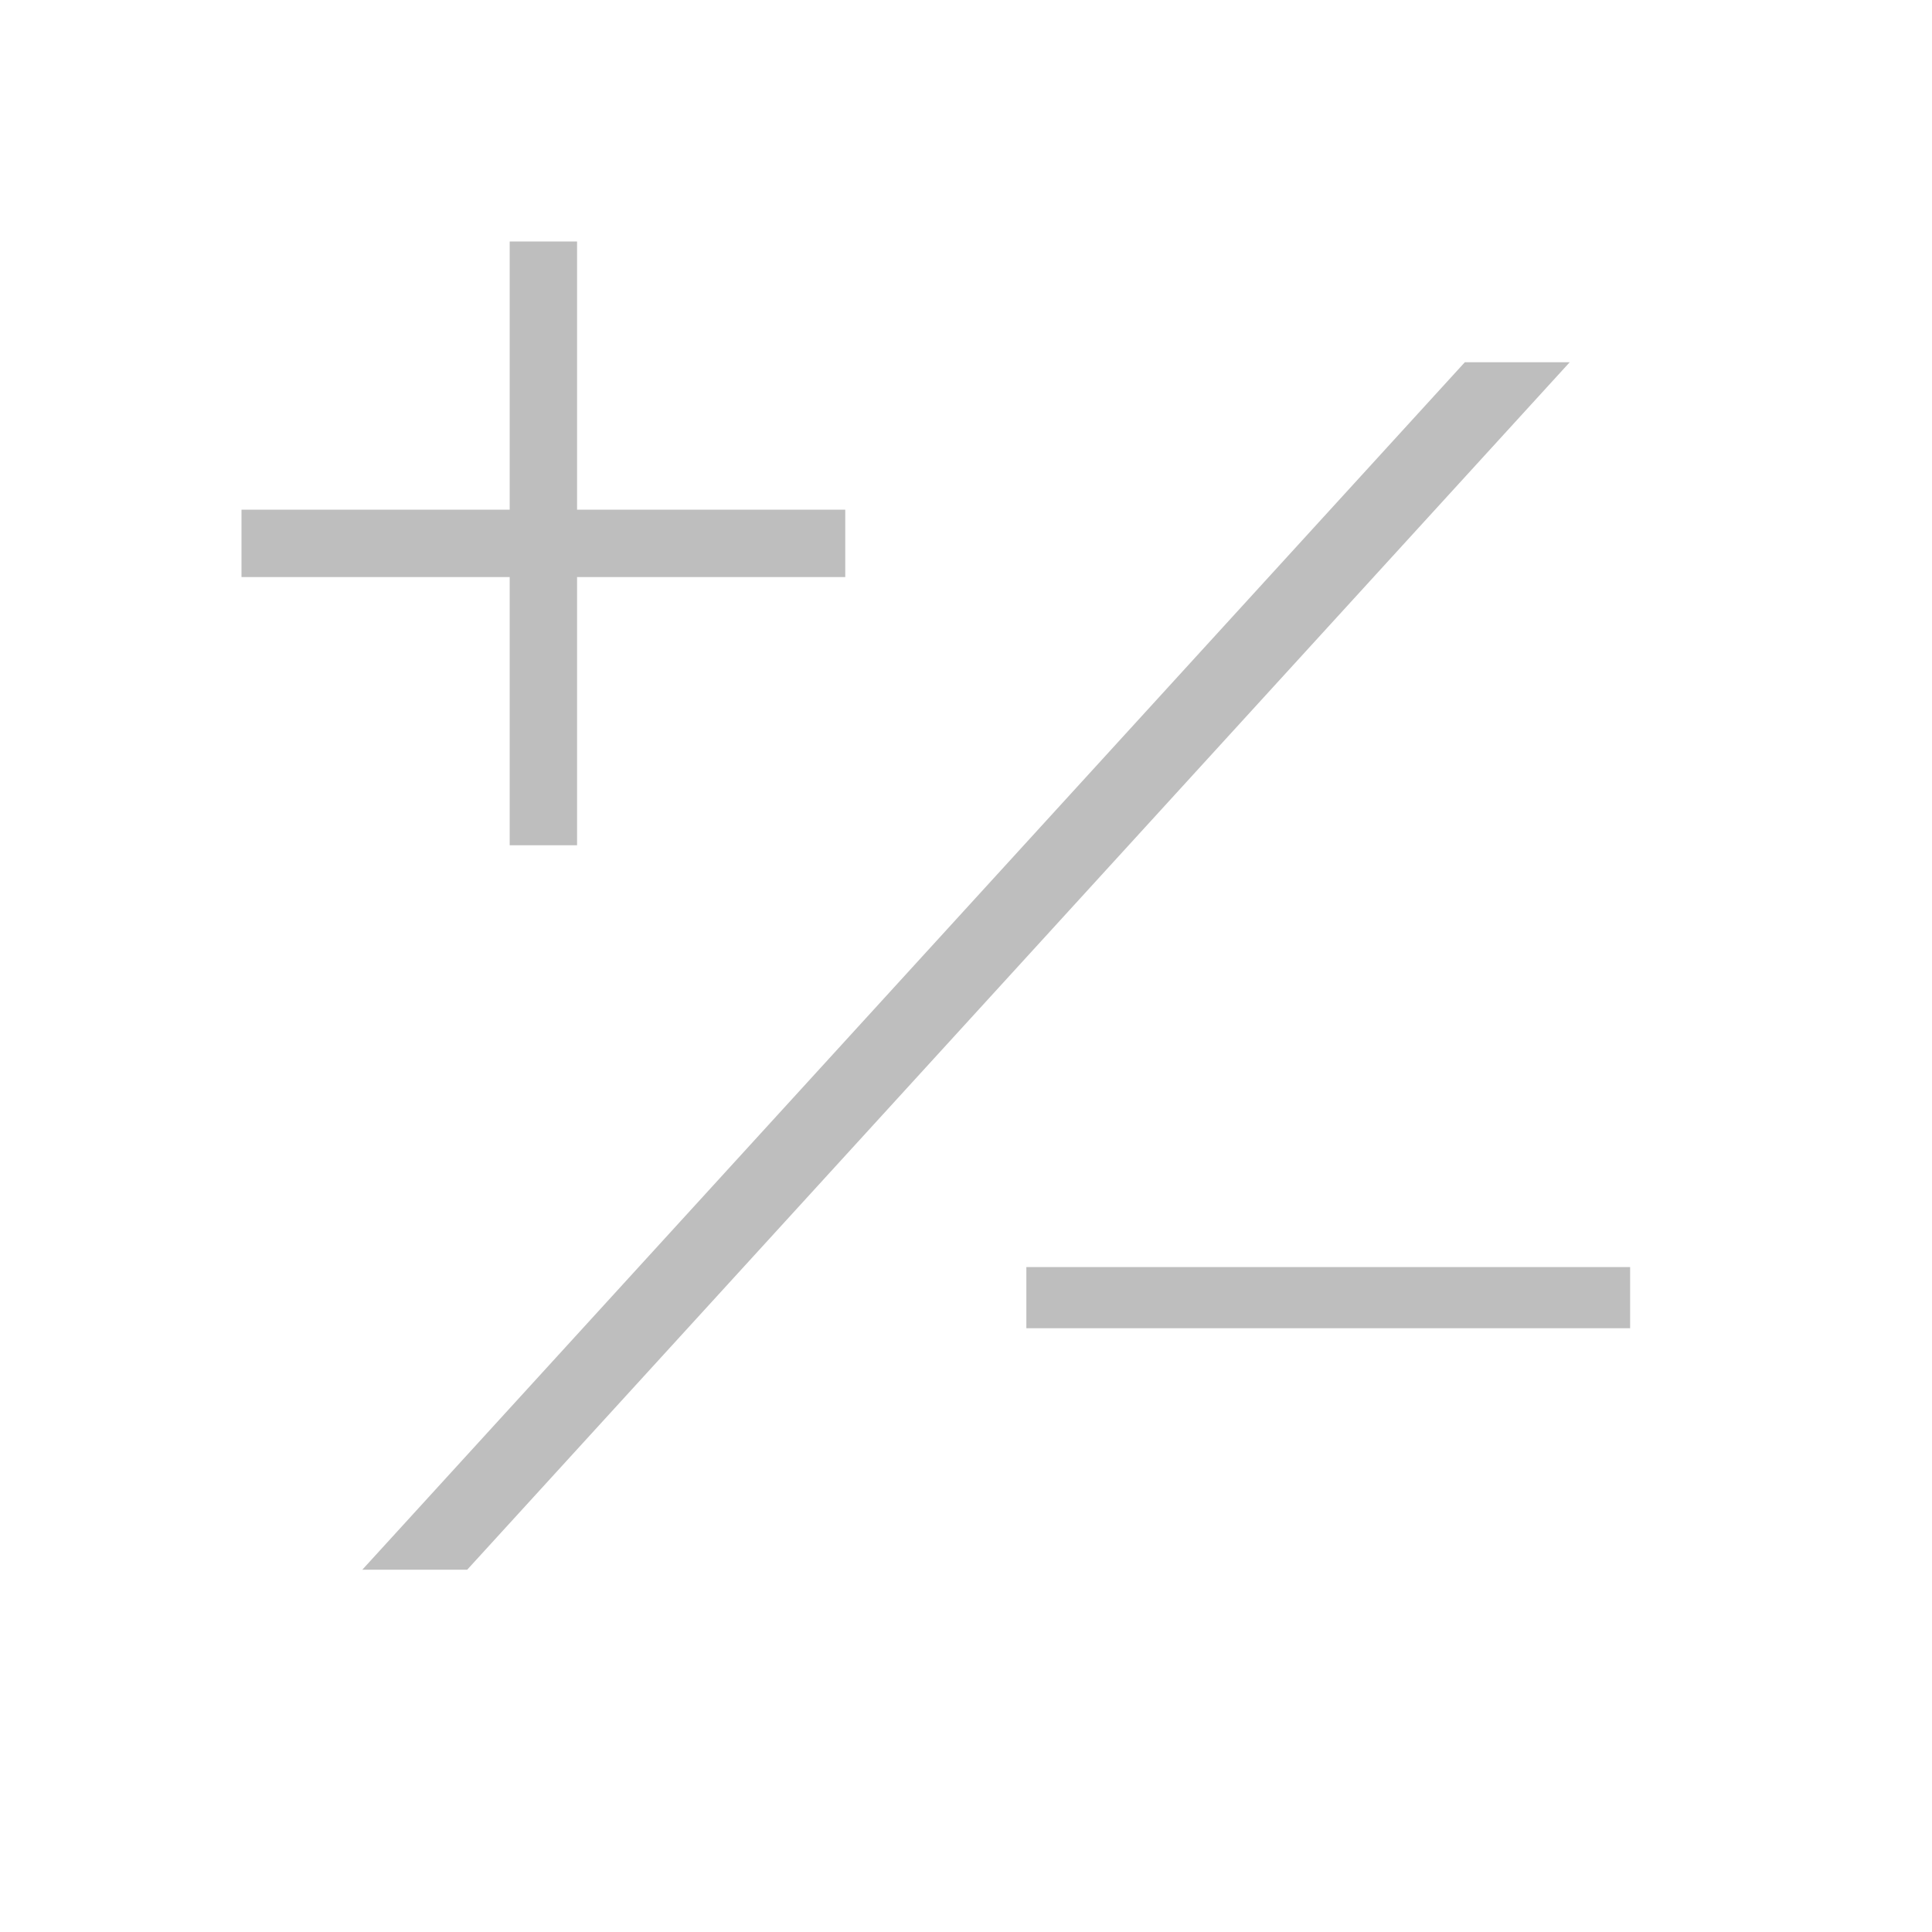
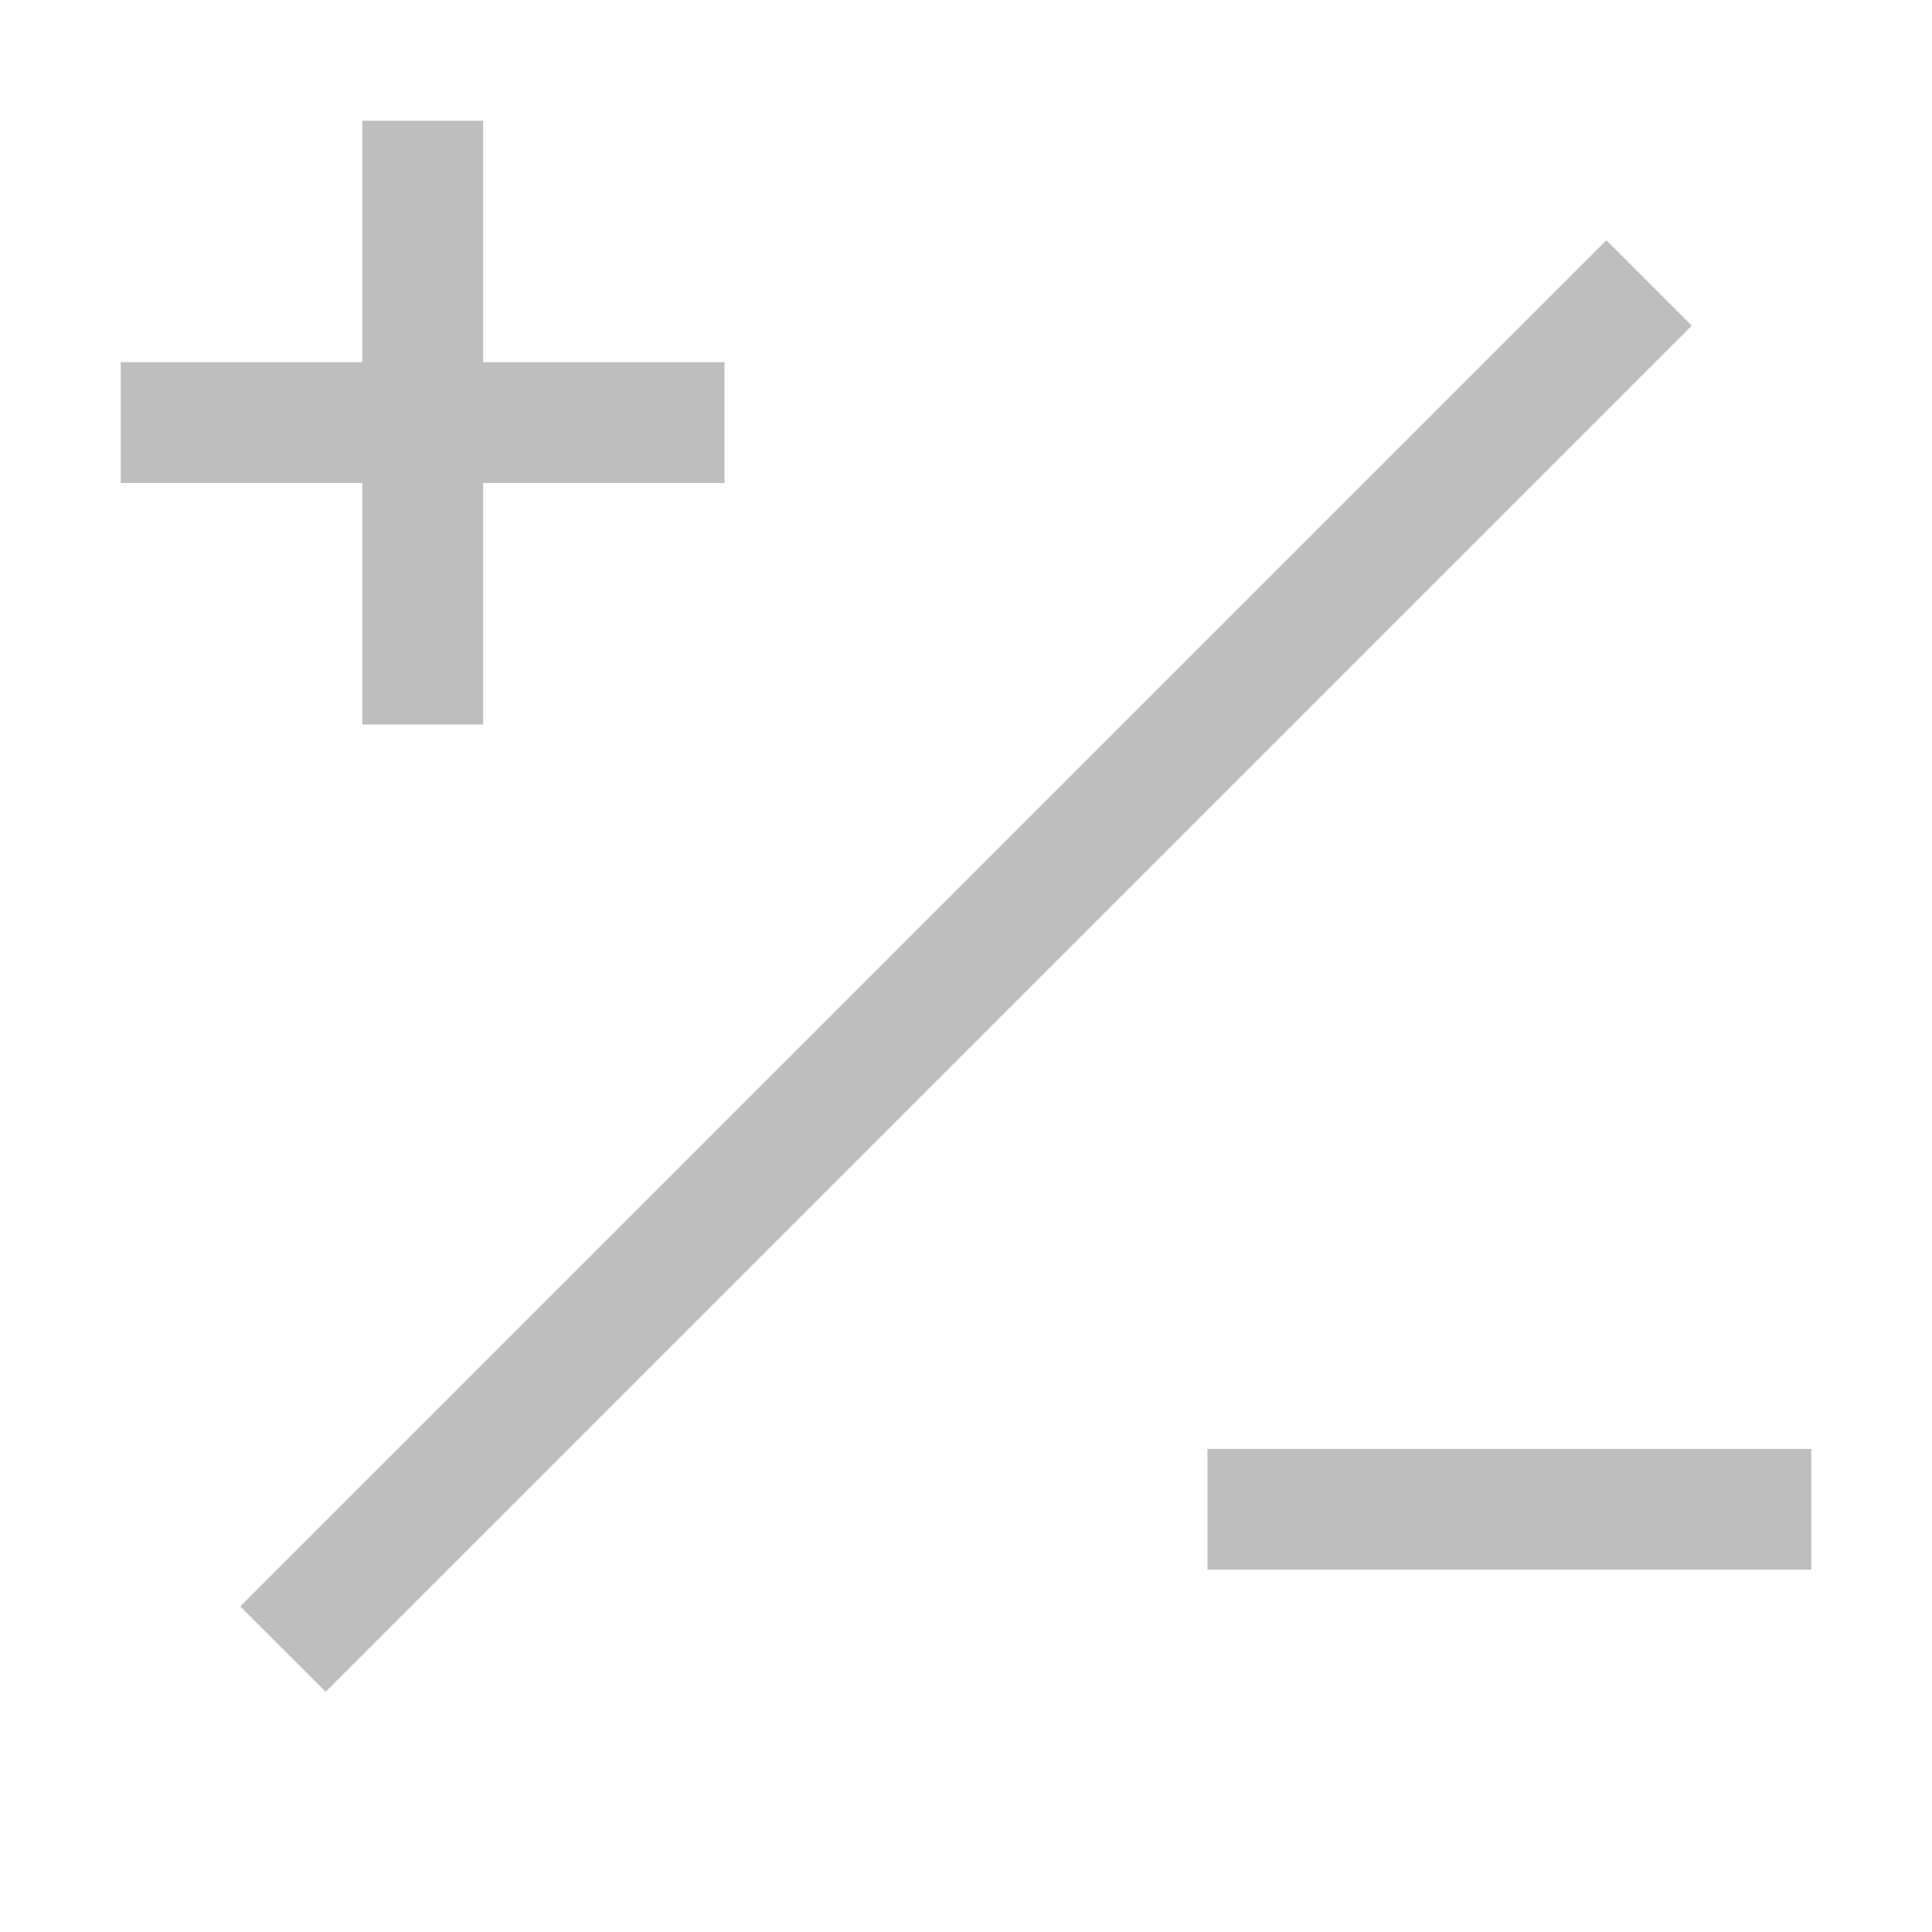
<svg xmlns="http://www.w3.org/2000/svg" id="svg7384" height="16" width="16" version="1.1">
  <defs id="defs10" />
-   <g transform="scale(1.18503,0.8438603)" style="font-size:16.877px;font-style:normal;font-variant:normal;font-weight:normal;font-stretch:normal;line-height:125%;letter-spacing:0px;word-spacing:0px;fill:#bebebe;fill-opacity:1;stroke:none;font-family:Saab;-inkscape-font-specification:Saab" id="text3001">
-     <path d="m 3.265,15.405 -0.733,0 7.705,-11.85 0.733,0 -7.705,11.85" style="" id="path2995" />
+   <g style="font-size:10.579px;font-style:normal;font-variant:normal;font-weight:500;font-stretch:normal;line-height:125%;letter-spacing:0px;word-spacing:0px;fill:#bebebe;fill-opacity:1;stroke:none;font-family:Rekha;-inkscape-font-specification:Rekha Medium" id="text3001-5" transform="translate(3.186441,12.61017)" />
+   <g transform="matrix(1.32665,0,0,1.489097,1.5,-8.73061)" style="font-size:14.034px;font-style:normal;font-variant:normal;font-weight:500;font-stretch:normal;line-height:125%;letter-spacing:0px;word-spacing:0px;fill:#bebebe;fill-opacity:1;stroke:none;font-family:Rekha;-inkscape-font-specification:Rekha Medium" id="text3001-5-7">
+     <path d="m 10.176,14.593 -3.769,0 0,-0.672 3.769,0 0,0.672" id="path2989" />
  </g>
-   <g style="font-size:10.579px;font-style:normal;font-variant:normal;font-weight:500;font-stretch:normal;line-height:125%;letter-spacing:0px;word-spacing:0px;fill:#bebebe;fill-opacity:1;stroke:none;font-family:Rekha;-inkscape-font-specification:Rekha Medium" id="text3001-5">
-     <path d="m 4.779,4.221 2.221,0 0,0.558 -2.221,0 0,2.221 -0.558,0 0,-2.221 -2.221,0 0,-0.558 2.221,0 0,-2.221 0.558,0 0,2.221" style="" id="path2992" />
+   <g id="g3792" transform="translate(-9.381356,-3.415254)">
+     <g id="text3001-5-7-8" style="font-size:14.034px;font-style:normal;font-variant:normal;font-weight:500;font-stretch:normal;line-height:125%;letter-spacing:0px;word-spacing:0px;fill:#bebebe;fill-opacity:1;stroke:none;font-family:Rekha;-inkscape-font-specification:Rekha Medium" transform="matrix(1.32665,0,0,1.489097,1.881356,-14.31536)">
+       <path id="path2989-9" d="m 10.176,14.593 -3.769,0 0,-0.672 3.769,0 0,0.672" />
+     </g>
+     <g id="text3001-5-7-5" style="font-size:14.034px;font-style:normal;font-variant:normal;font-weight:500;font-stretch:normal;line-height:125%;letter-spacing:0px;word-spacing:0px;fill:#bebebe;fill-opacity:1;stroke:none;font-family:Rekha;-inkscape-font-specification:Rekha Medium" transform="matrix(0,1.32665,-1.489097,0,34.11197,-4.084746)">
+       <path id="path2989-92" d="m 10.176,14.593 -3.769,0 0,-0.672 3.769,0 0,0.672" />
+     </g>
  </g>
-   <g transform="scale(1.32665,0.7537784)" style="font-size:14.034px;font-style:normal;font-variant:normal;font-weight:500;font-stretch:normal;line-height:125%;letter-spacing:0px;word-spacing:0px;fill:#bebebe;fill-opacity:1;stroke:none;font-family:Rekha;-inkscape-font-specification:Rekha Medium" id="text3001-5-7">
-     <path d="m 10.176,14.593 -3.769,0 0,-0.672 3.769,0 0,0.672" style="" id="path2989" />
-   </g>
+   <rect style="fill:#bebebe;fill-opacity:1;stroke:none" id="rect3798" width="16" height="1" x="-8" y="10.814" transform="matrix(0.7071068,-0.7071068,0.7071068,0.7071068,0,0)" />
</svg>
